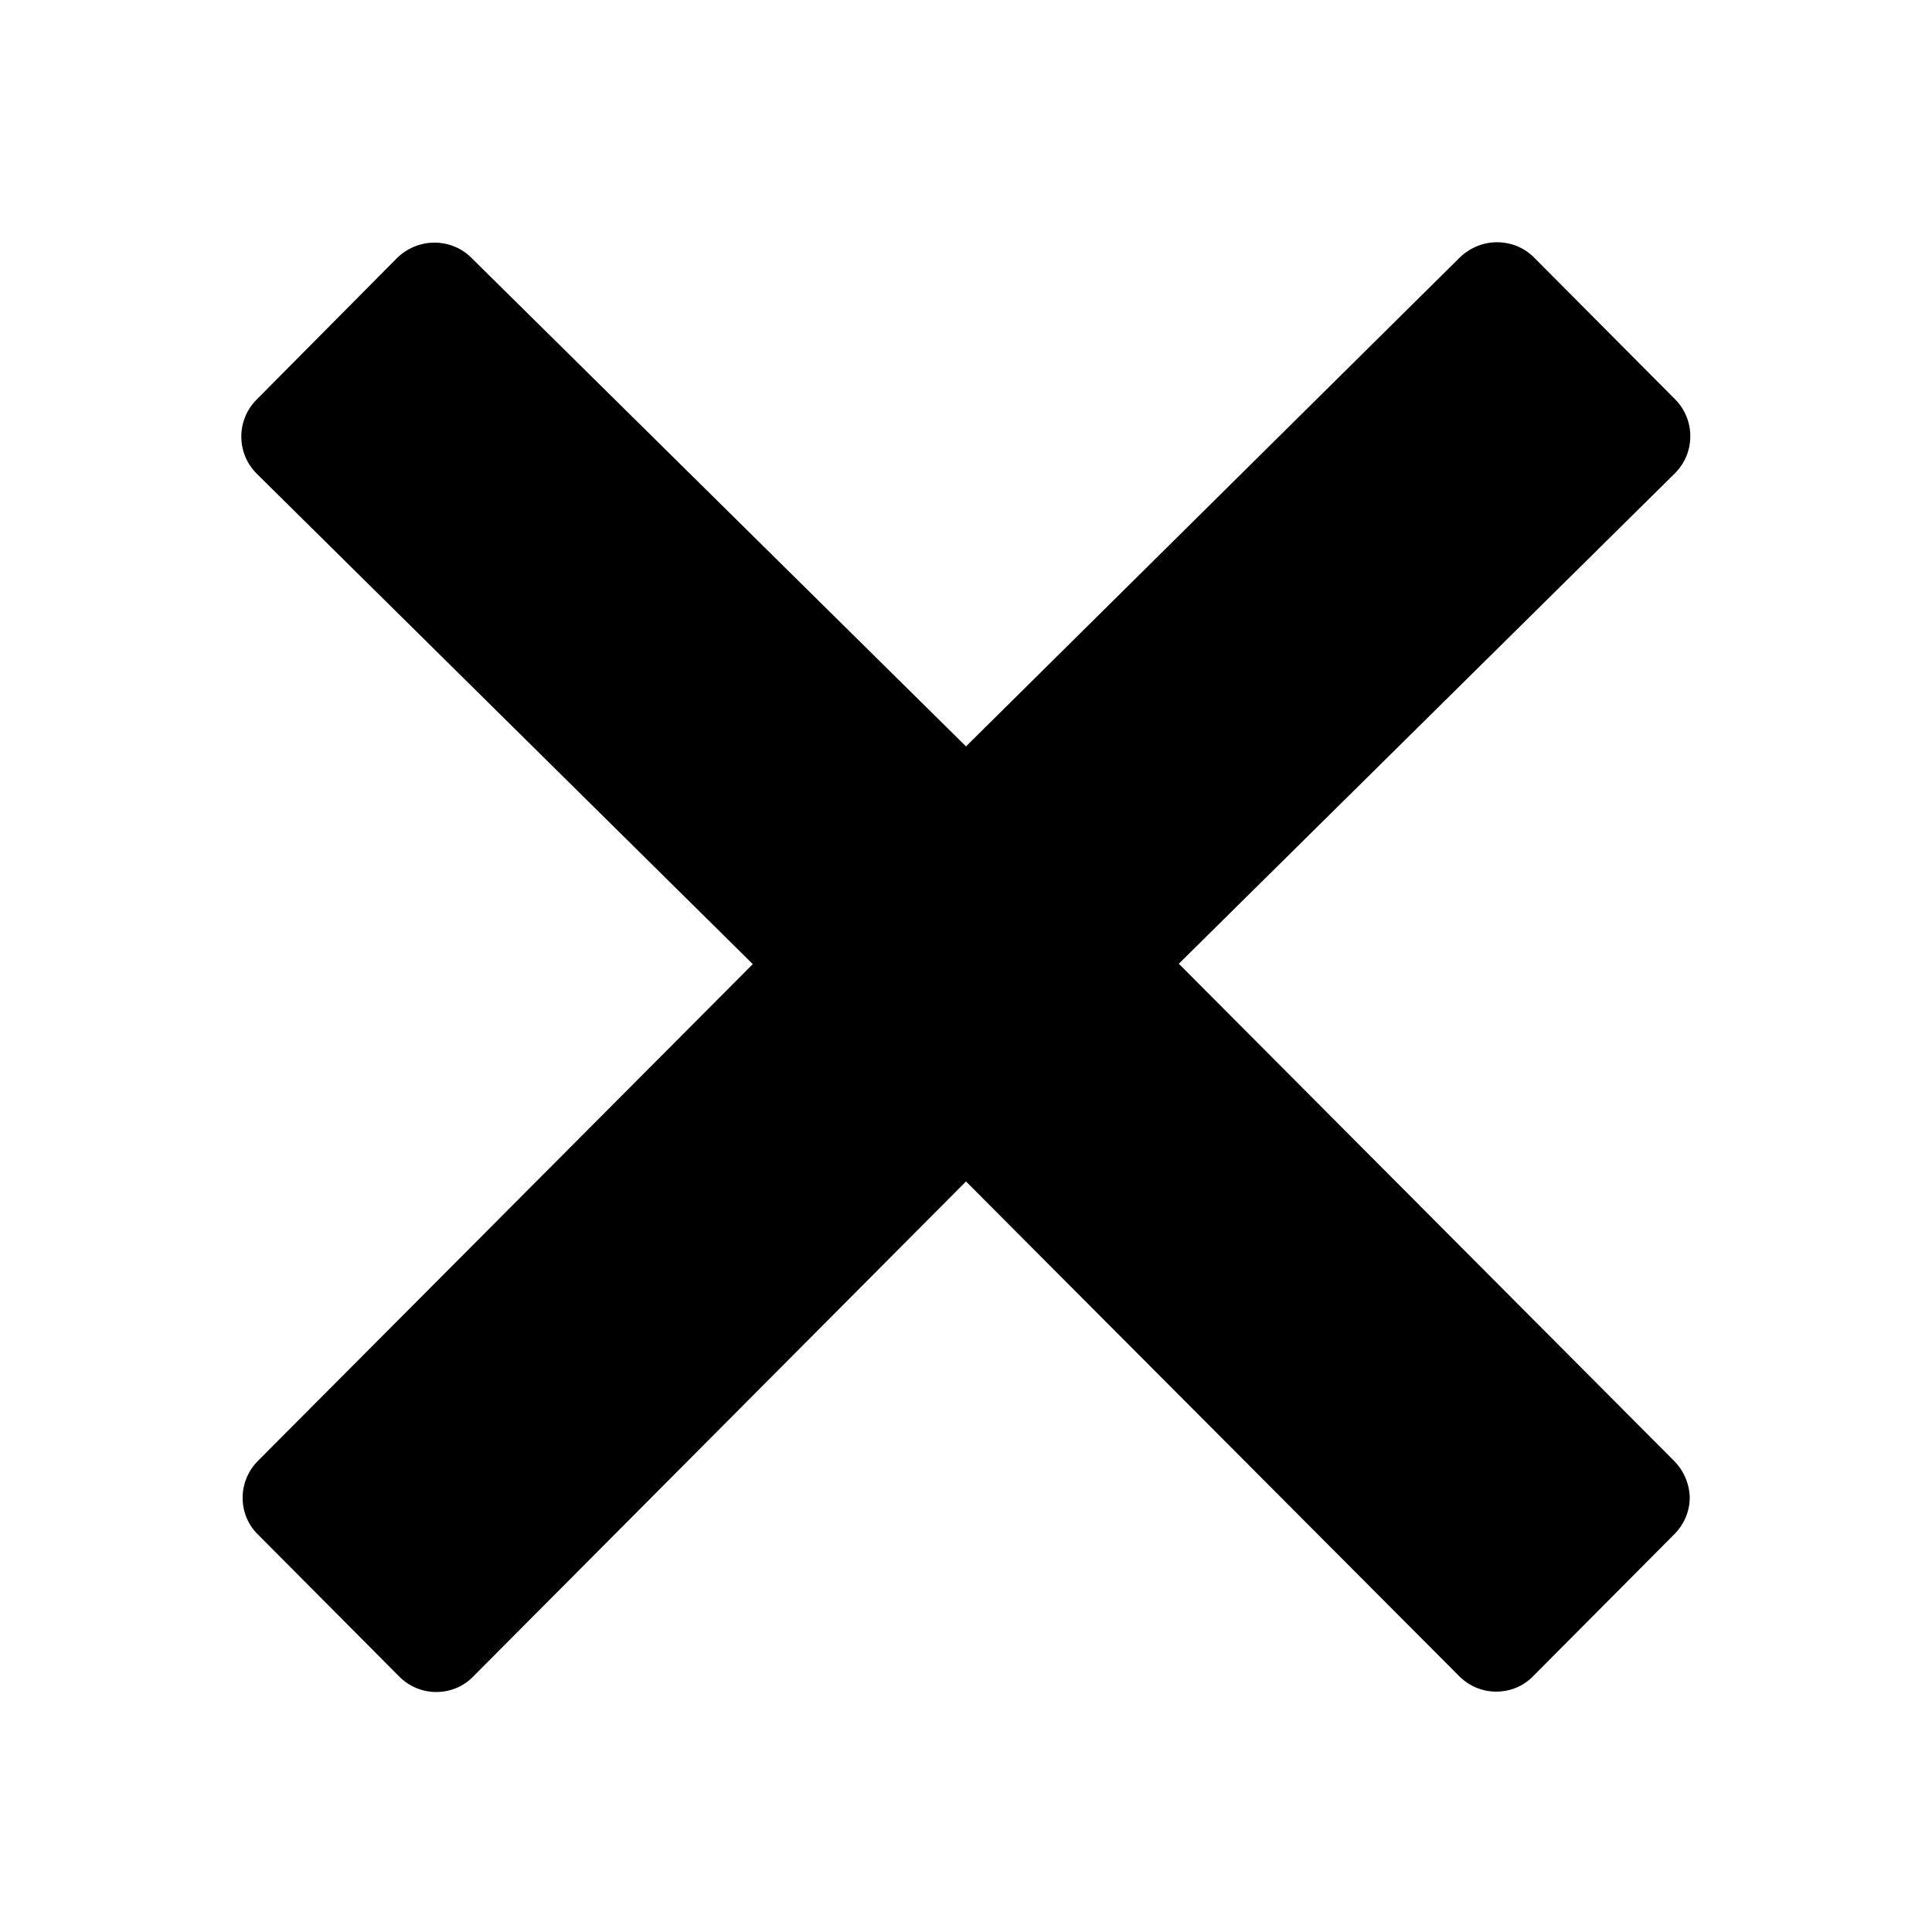
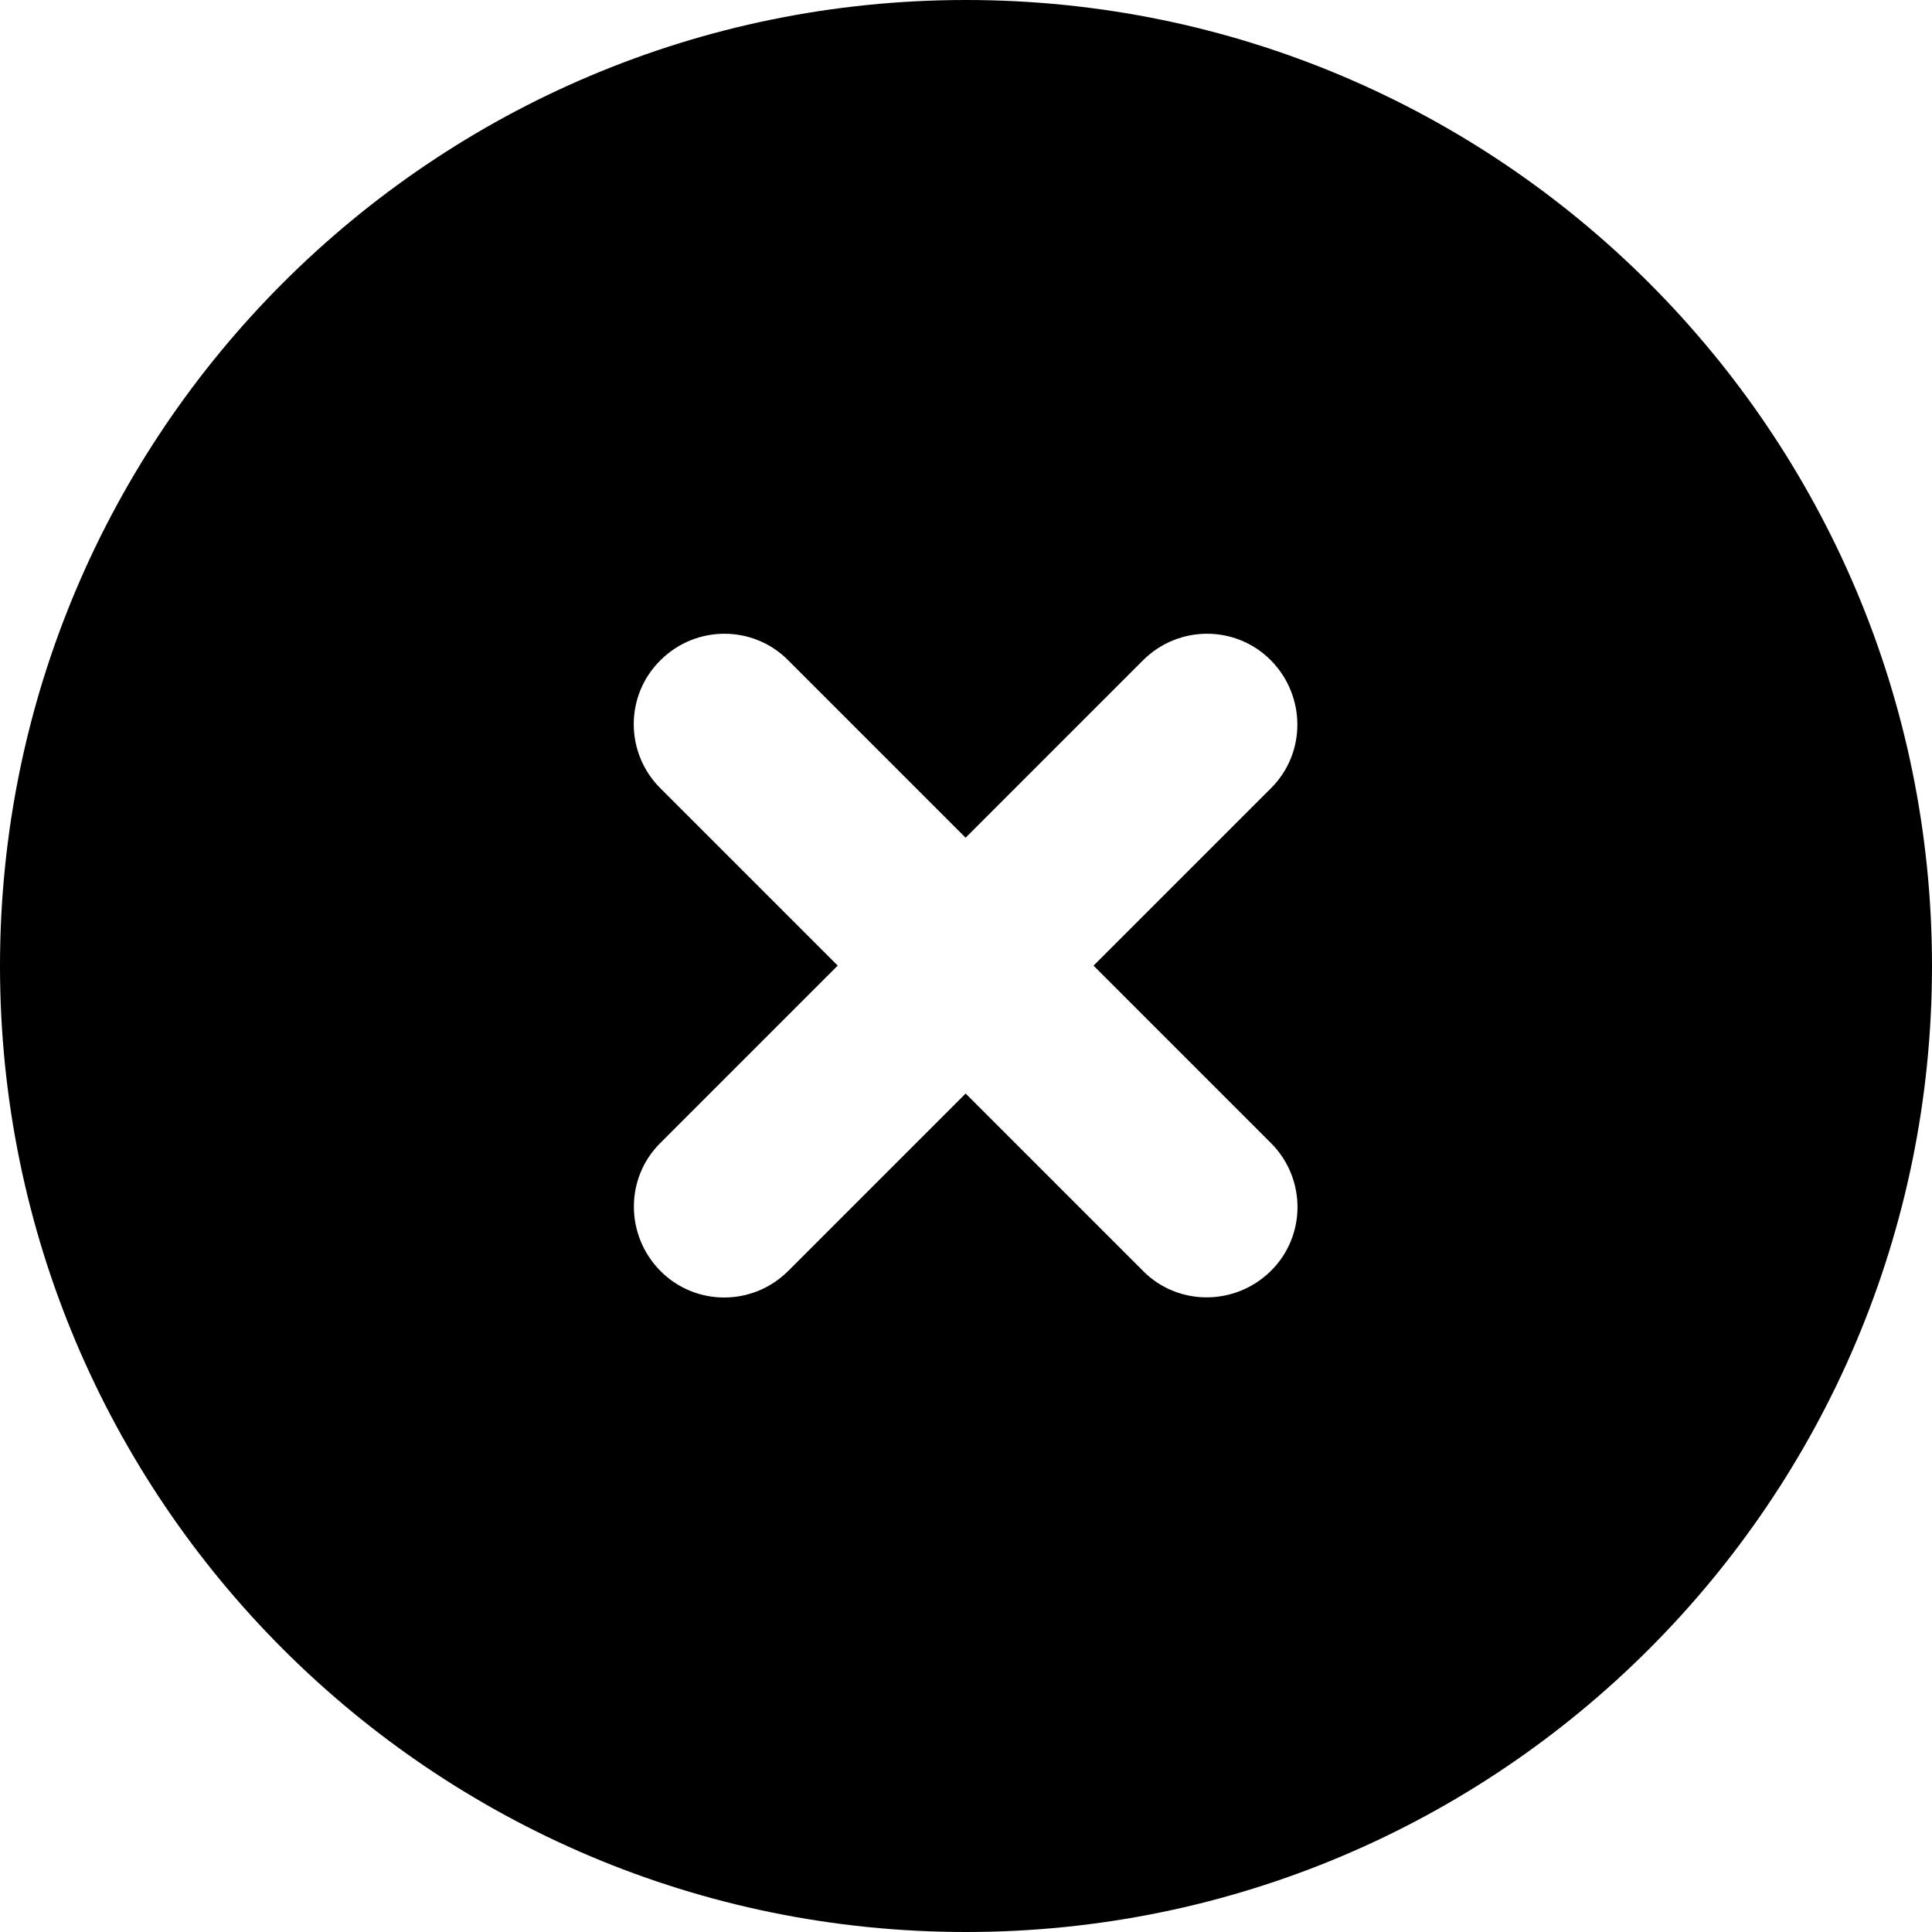
- <svg xmlns="http://www.w3.org/2000/svg" height="512px" id="Layer_1" style="enable-background:new 0 0 512 512;" version="1.1" viewBox="0 0 512 512" width="512px" xml:space="preserve">
-   <path d="M443.6,387.1L312.4,255.4l131.5-130c5.4-5.4,5.4-14.2,0-19.6l-37.4-37.6c-2.6-2.6-6.1-4-9.8-4c-3.7,0-7.2,1.5-9.8,4  L256,197.8L124.9,68.3c-2.6-2.6-6.1-4-9.8-4c-3.7,0-7.2,1.5-9.8,4L68,105.9c-5.4,5.4-5.4,14.2,0,19.6l131.5,130L68.4,387.1  c-2.6,2.6-4.1,6.1-4.1,9.8c0,3.7,1.4,7.2,4.1,9.8l37.4,37.6c2.7,2.7,6.2,4.1,9.8,4.1c3.5,0,7.1-1.3,9.8-4.1L256,313.1l130.7,131.1  c2.7,2.7,6.2,4.1,9.8,4.1c3.5,0,7.1-1.3,9.8-4.1l37.4-37.6c2.6-2.6,4.1-6.1,4.1-9.8C447.7,393.2,446.2,389.7,443.6,387.1z" />
+ <svg xmlns="http://www.w3.org/2000/svg" viewBox="0 0 512 512">
+   <path d="M256 512A256 256 0 1 0 256 0a256 256 0 1 0 0 512zM175 175c9.4-9.4 24.6-9.4 33.9 0l47 47 47-47c9.4-9.4 24.6-9.4 33.9 0s9.4 24.6 0 33.9l-47 47 47 47c9.4 9.4 9.4 24.6 0 33.9s-24.6 9.4-33.9 0l-47-47-47 47c-9.4 9.4-24.6 9.4-33.9 0s-9.4-24.6 0-33.9l47-47-47-47c-9.4-9.4-9.4-24.6 0-33.9z" />
</svg>
